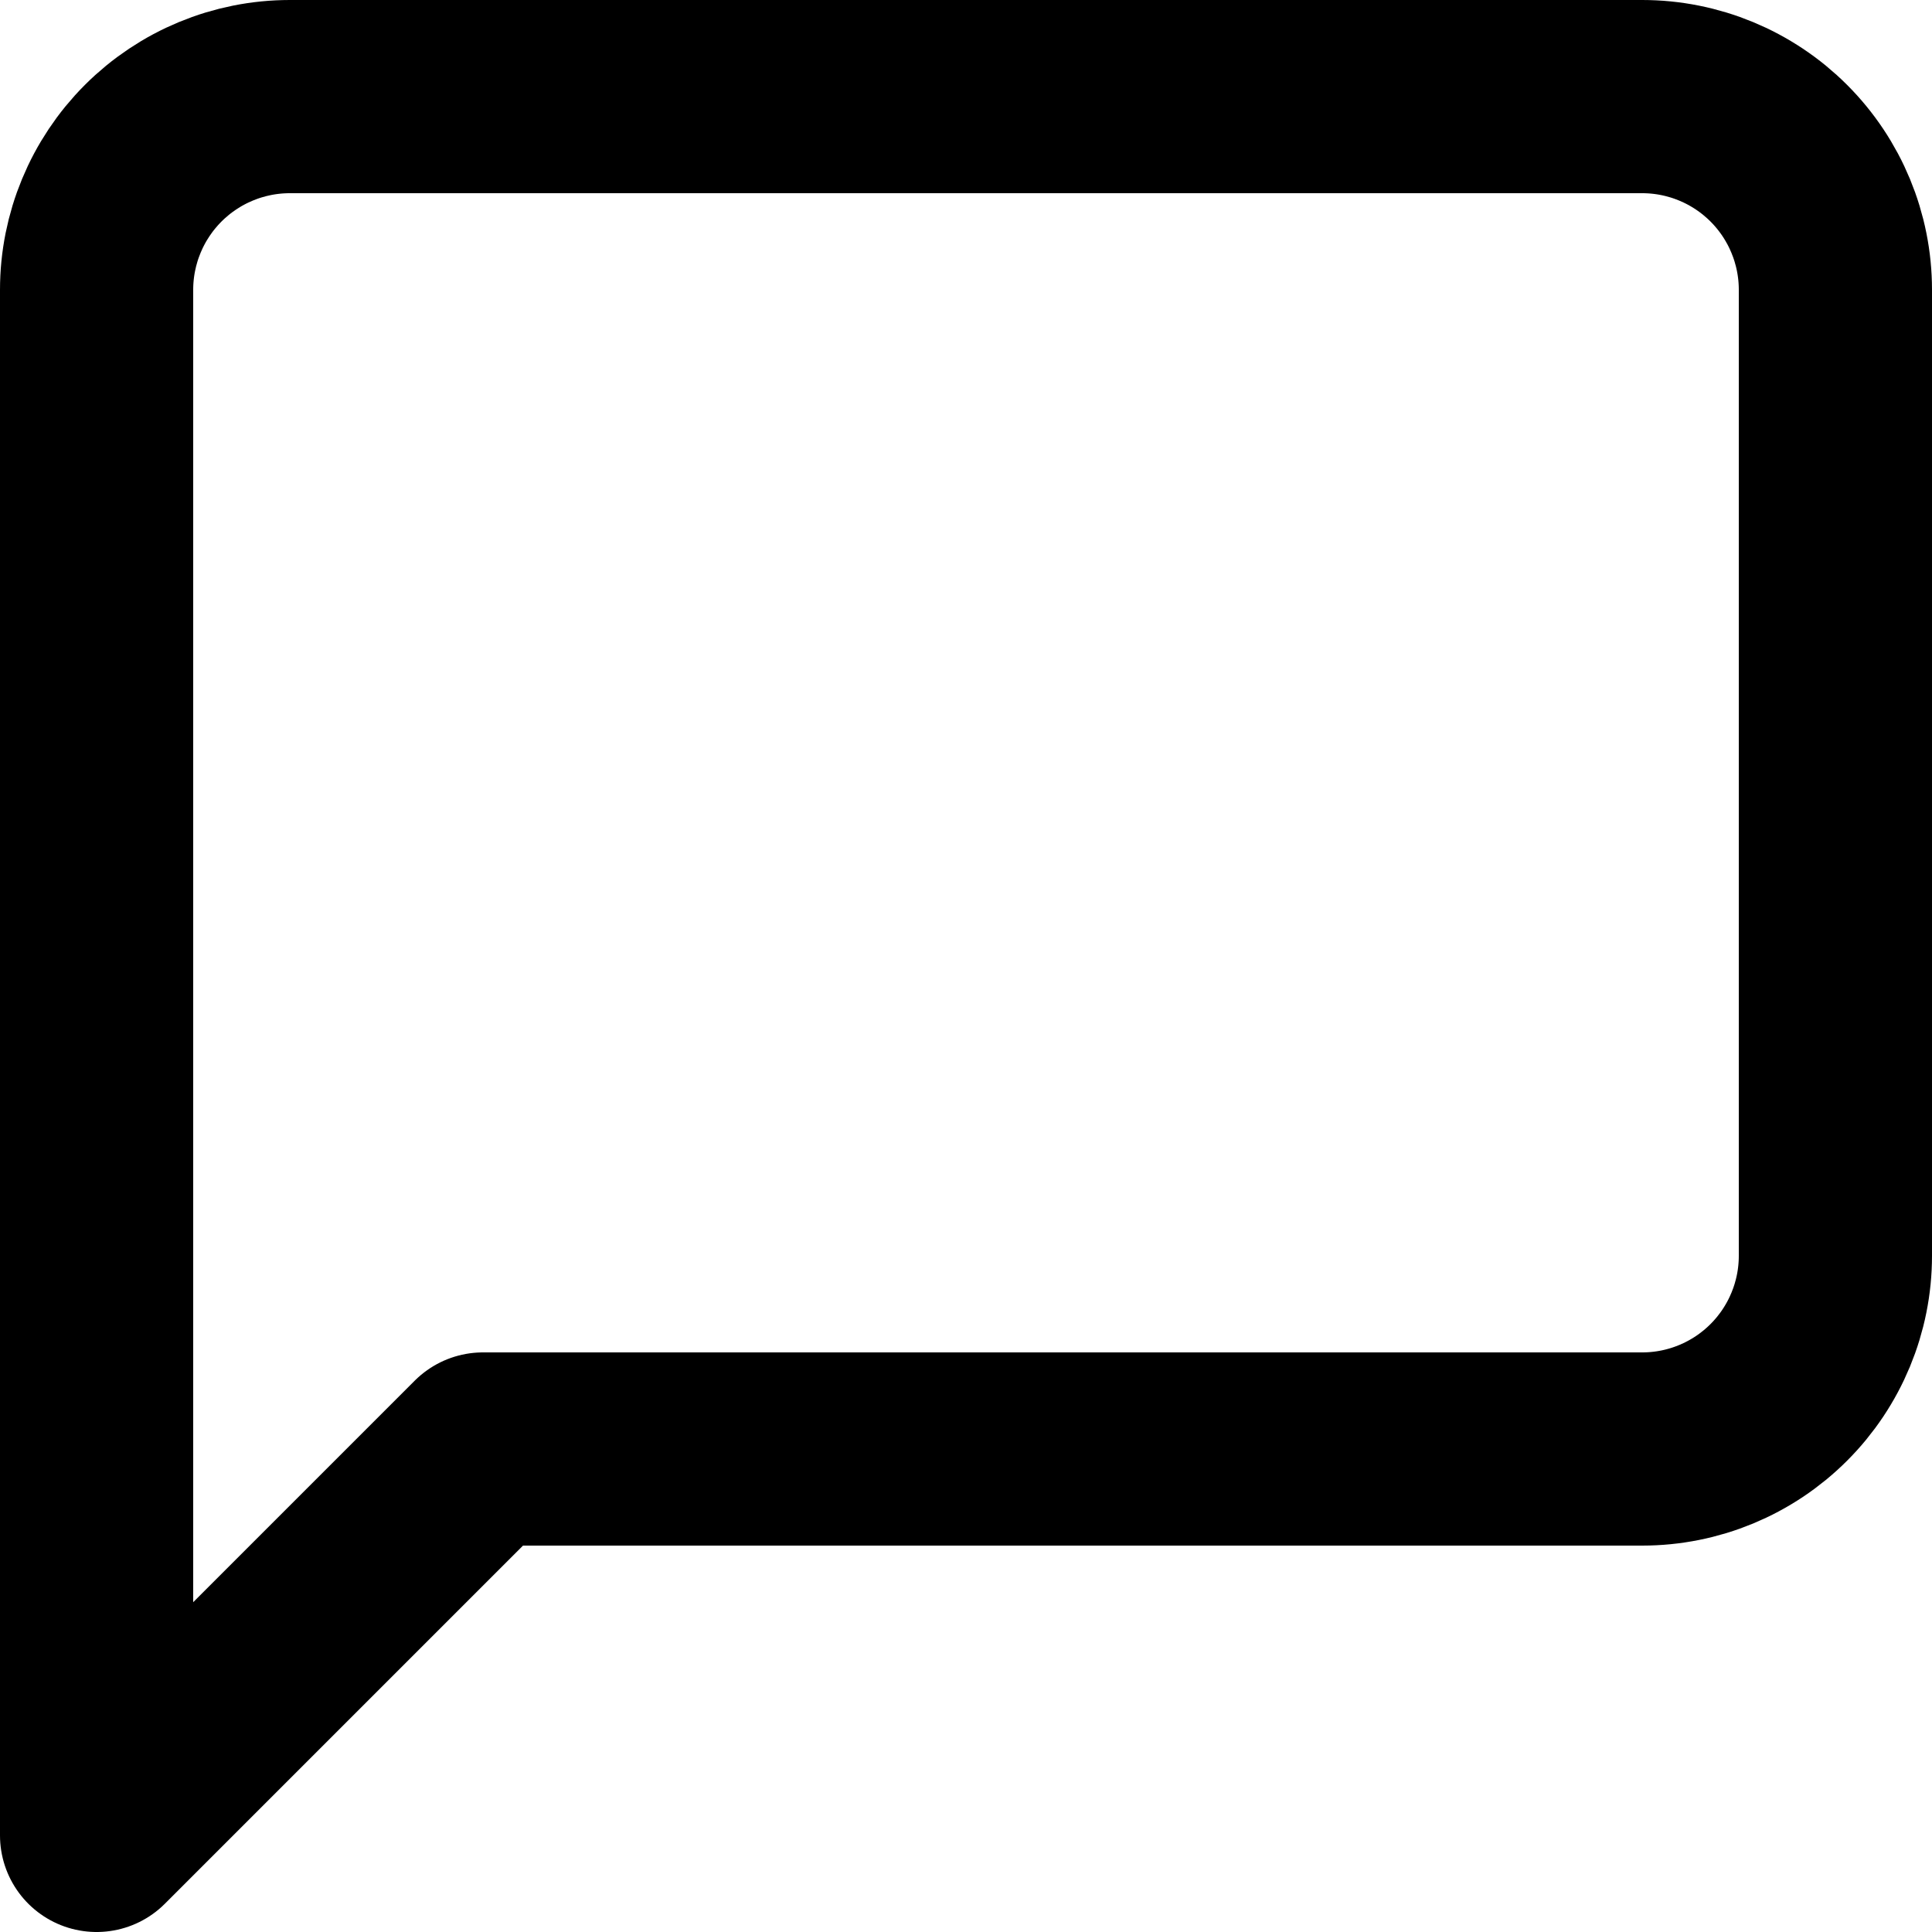
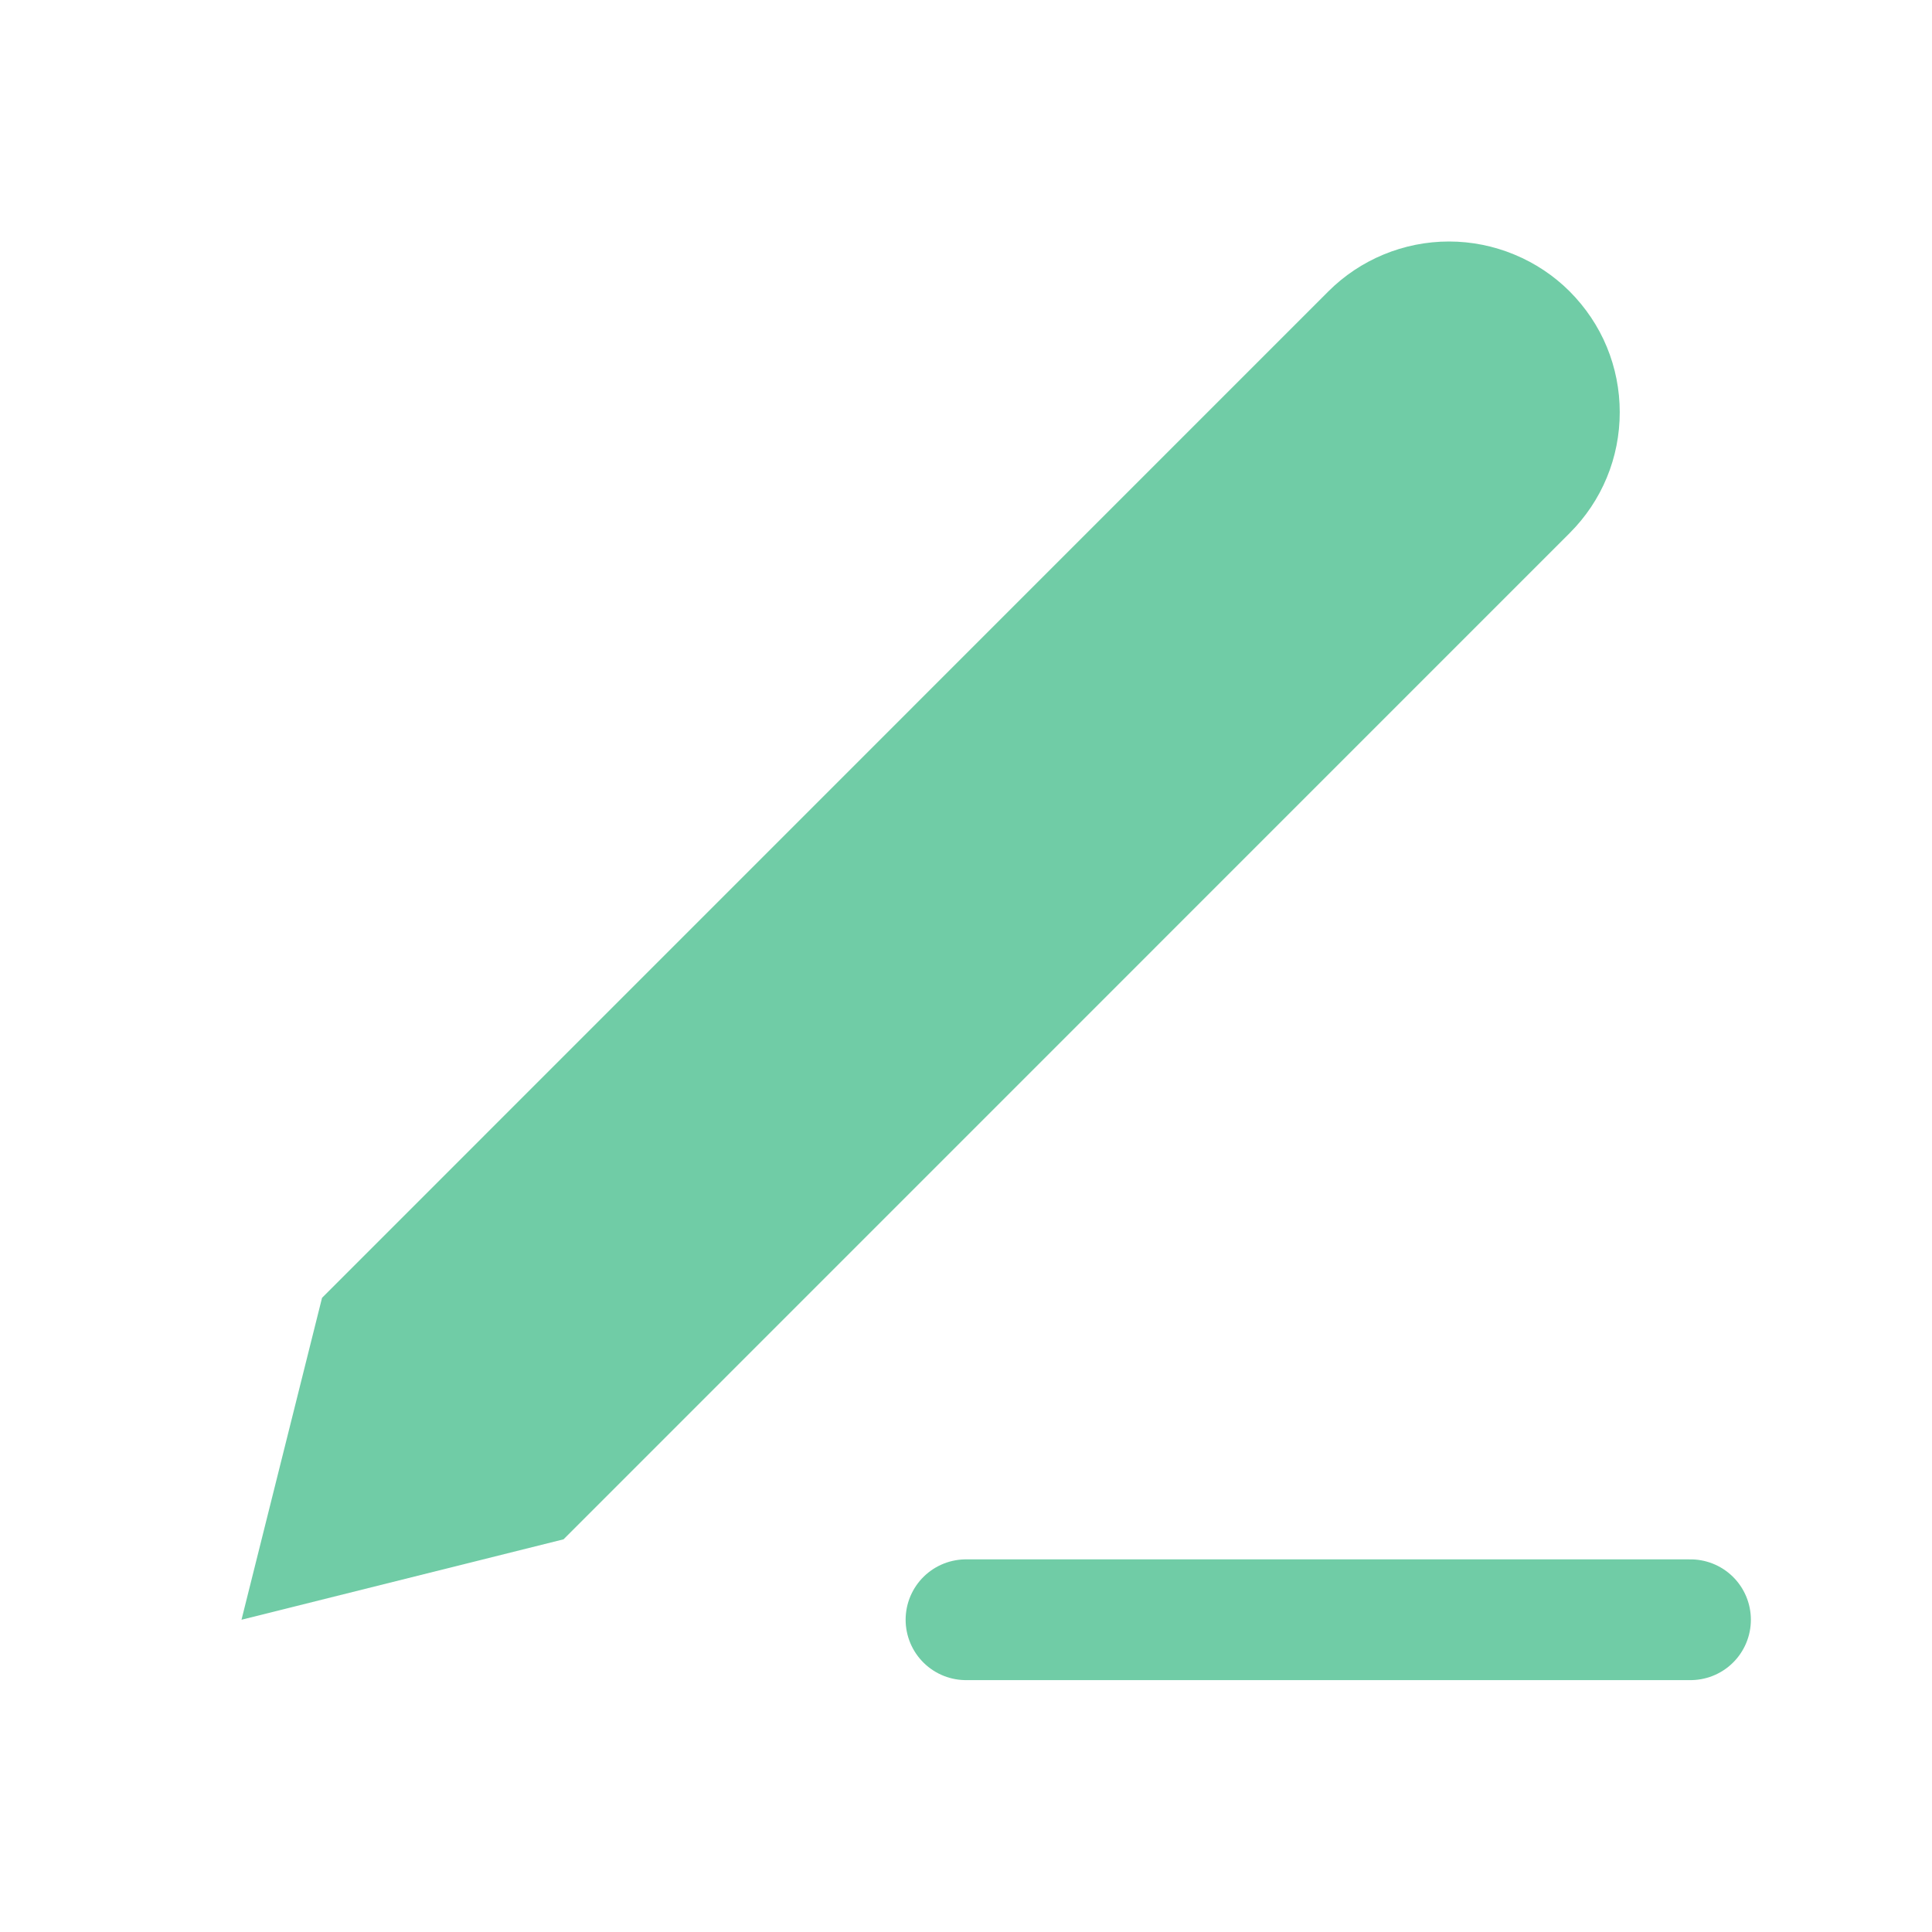
- <svg xmlns="http://www.w3.org/2000/svg" width="20" height="20" viewBox="0 0 20 20" fill="none">
-   <path d="M19 13C19 13.53 18.789 14.039 18.414 14.414C18.039 14.789 17.53 15 17 15H5L1 19V3C1 2.47 1.211 1.961 1.586 1.586C1.961 1.211 2.47 1 3 1H17C17.53 1 18.039 1.211 18.414 1.586C18.789 1.961 19 2.47 19 3V13Z" stroke="black" stroke-width="2" stroke-linecap="round" stroke-linejoin="round" />
+ <svg xmlns="http://www.w3.org/2000/svg" width="16" height="16" viewBox="0 0 16 16" fill="none">
+   <path d="M8 13.414H14" stroke="#70CCA6" stroke-linecap="round" stroke-linejoin="round" />
+   <path d="M11 2.414C11.265 2.149 11.625 2 12 2C12.186 2 12.37 2.037 12.541 2.108C12.713 2.179 12.869 2.283 13 2.414C13.131 2.546 13.236 2.701 13.307 2.873C13.378 3.045 13.414 3.228 13.414 3.414C13.414 3.6 13.378 3.784 13.307 3.955C13.236 4.127 13.131 4.283 13 4.414L4.667 12.748L2 13.414L2.667 10.748L11 2.414Z" fill="#70CCA6" />
</svg>
